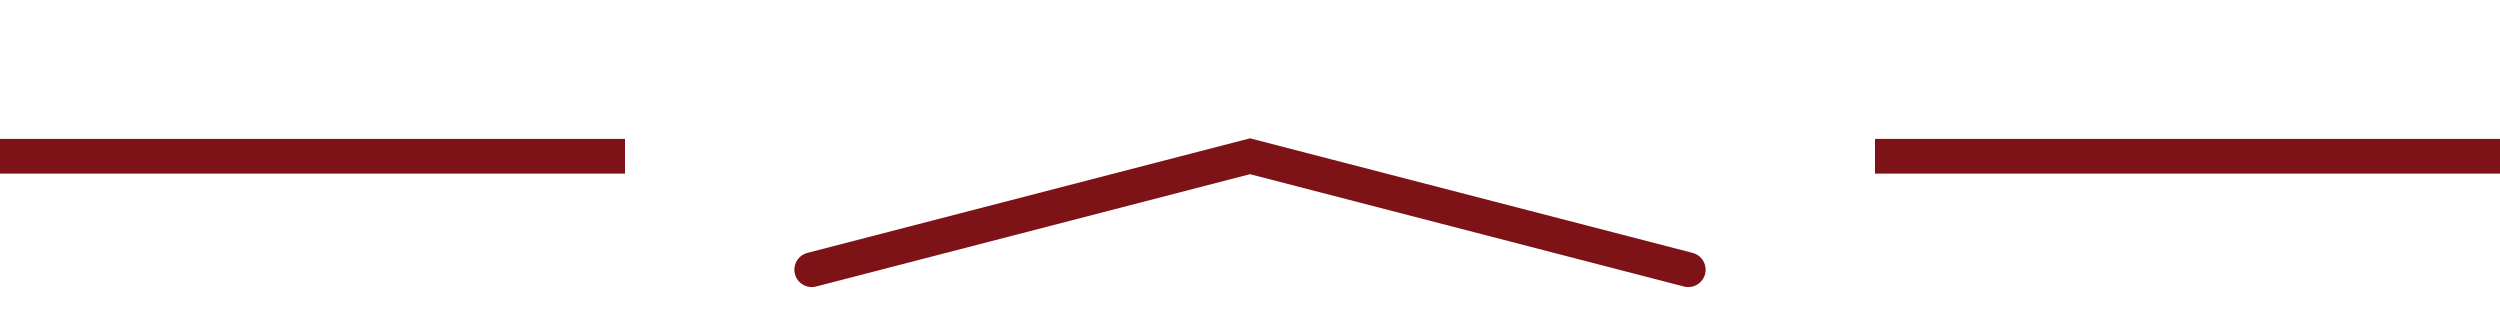
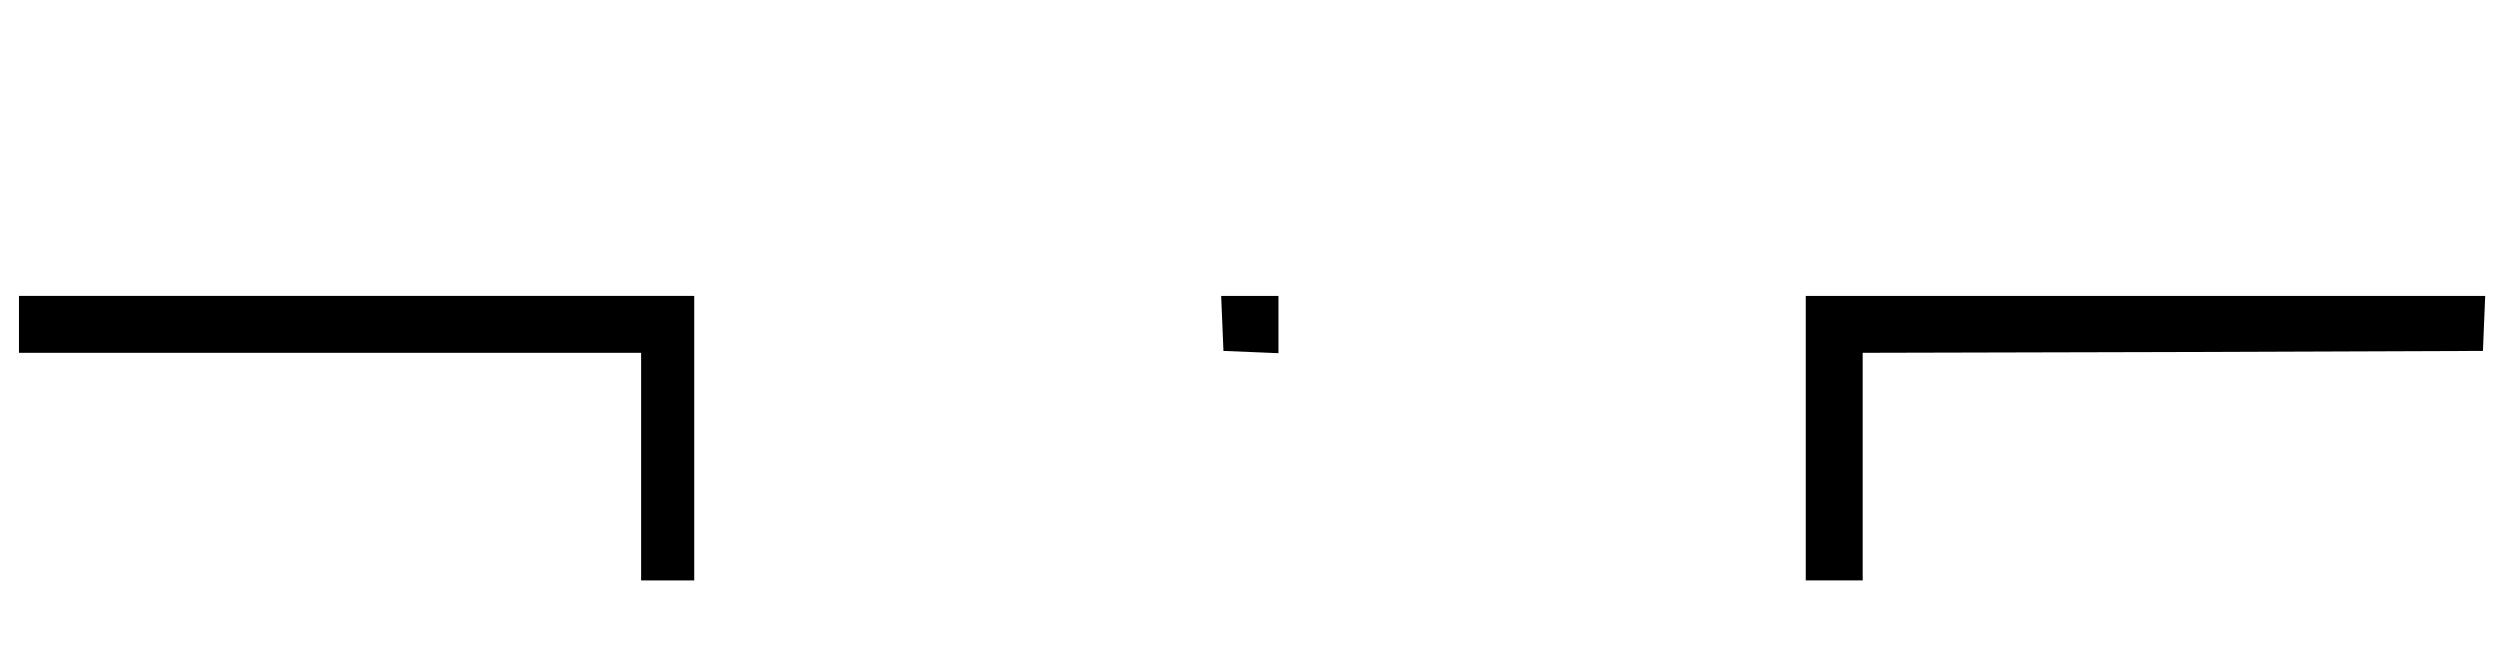
- <svg xmlns="http://www.w3.org/2000/svg" version="1.1" id="Layer_1" x="0px" y="0px" viewBox="0 288 288 36" enable-background="new 0 288 288 36" xml:space="preserve">
-   <rect y="288" fill="none" width="288" height="36" />
-   <line fill="none" stroke="#7D1317" stroke-width="4" stroke-miterlimit="10" x1="0" y1="306" x2="72" y2="306" />
-   <line fill="none" stroke="#7D1317" stroke-width="4" stroke-miterlimit="10" x1="288" y1="306" x2="216" y2="306" />
-   <polyline fill="none" stroke="#7D1317" stroke-width="4" stroke-linecap="round" stroke-miterlimit="10" points="194.488,319.07   144,306 93.512,319.07 " />
+ <svg xmlns="http://www.w3.org/2000/svg" version="1.0" width="659pt" height="170pt" viewBox="0 0 659 170" preserveAspectRatio="xMidYMid meet">
+   <g transform="translate(0,170) scale(0.1,-0.1)" fill="#000000" stroke="none">
+     <path d="M50 845 l0 -75 820 0 820 0 0 -300 0 -300 70 0 70 0 0 375 0 375 -890 0 -890 0 0 -75z" />
+     <path d="M3222 848 l3 -73 73 -3 72 -3 0 76 0 75 -75 0 -76 0 3 -72z" />
+     <path d="M4760 545 l0 -375 75 0 75 0 0 300 0 300 818 2 817 3 3 73 3 72 -896 0 -895 0 0 -375z" />
+   </g>
</svg>
